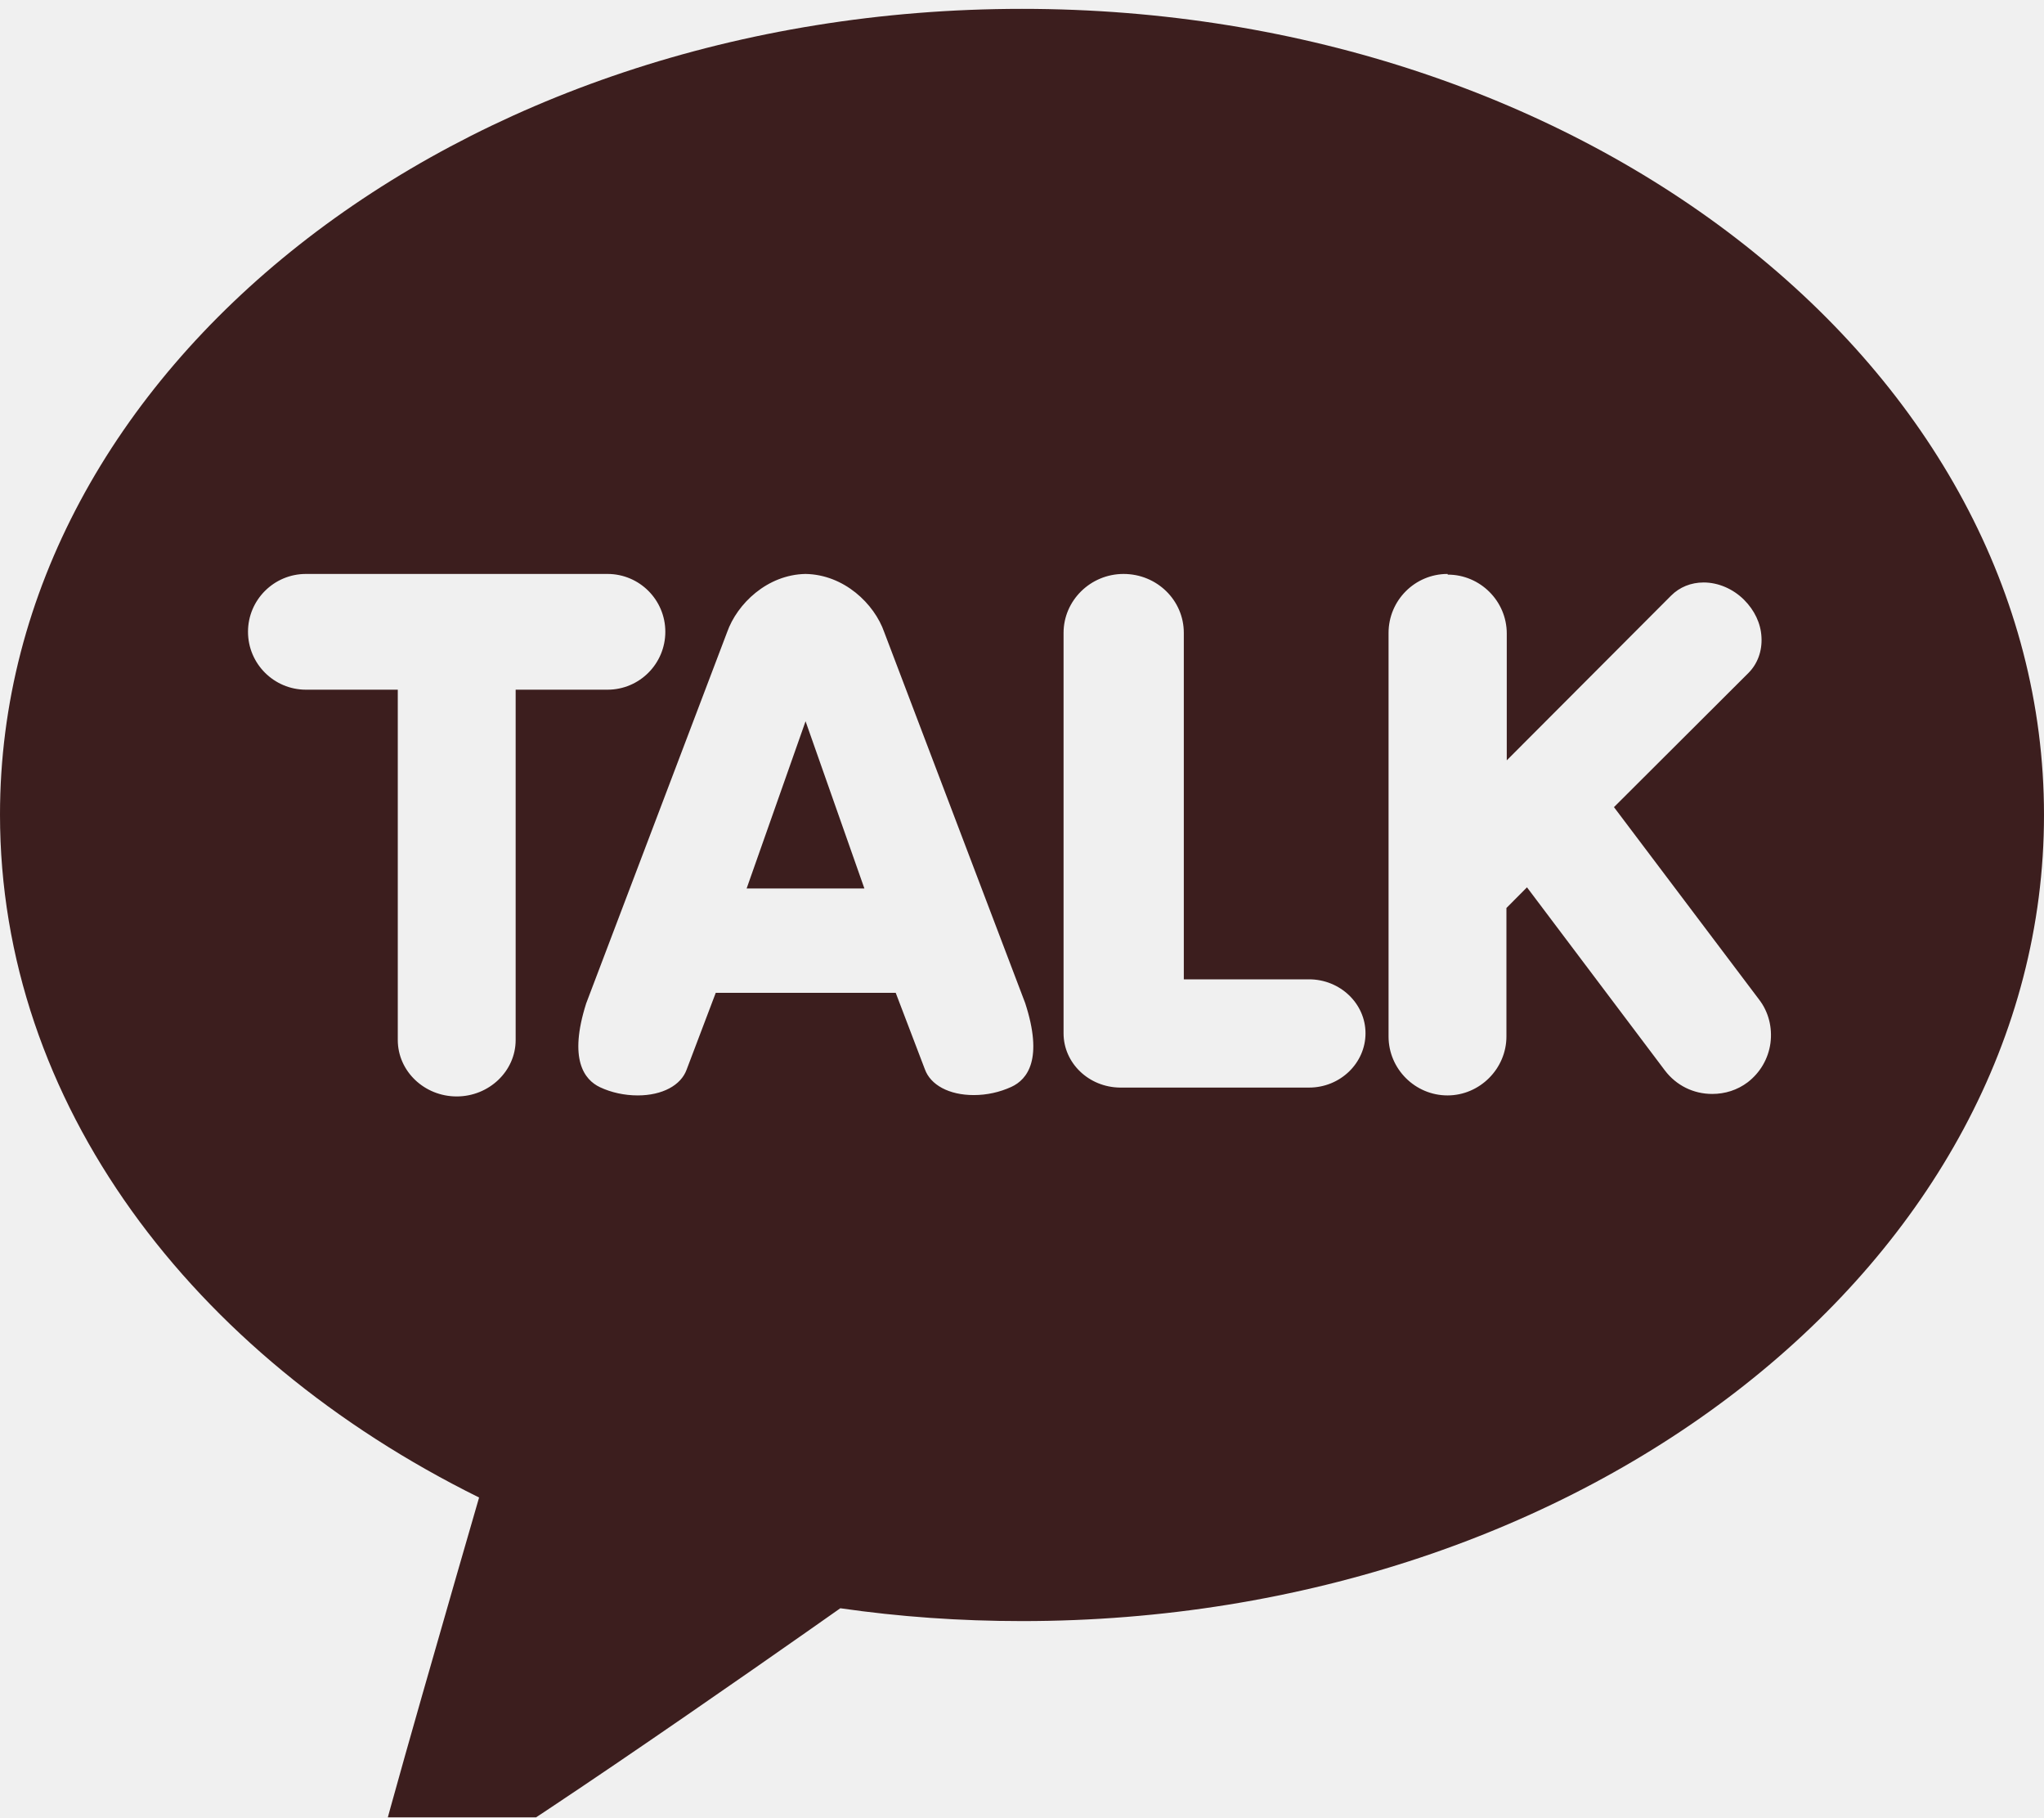
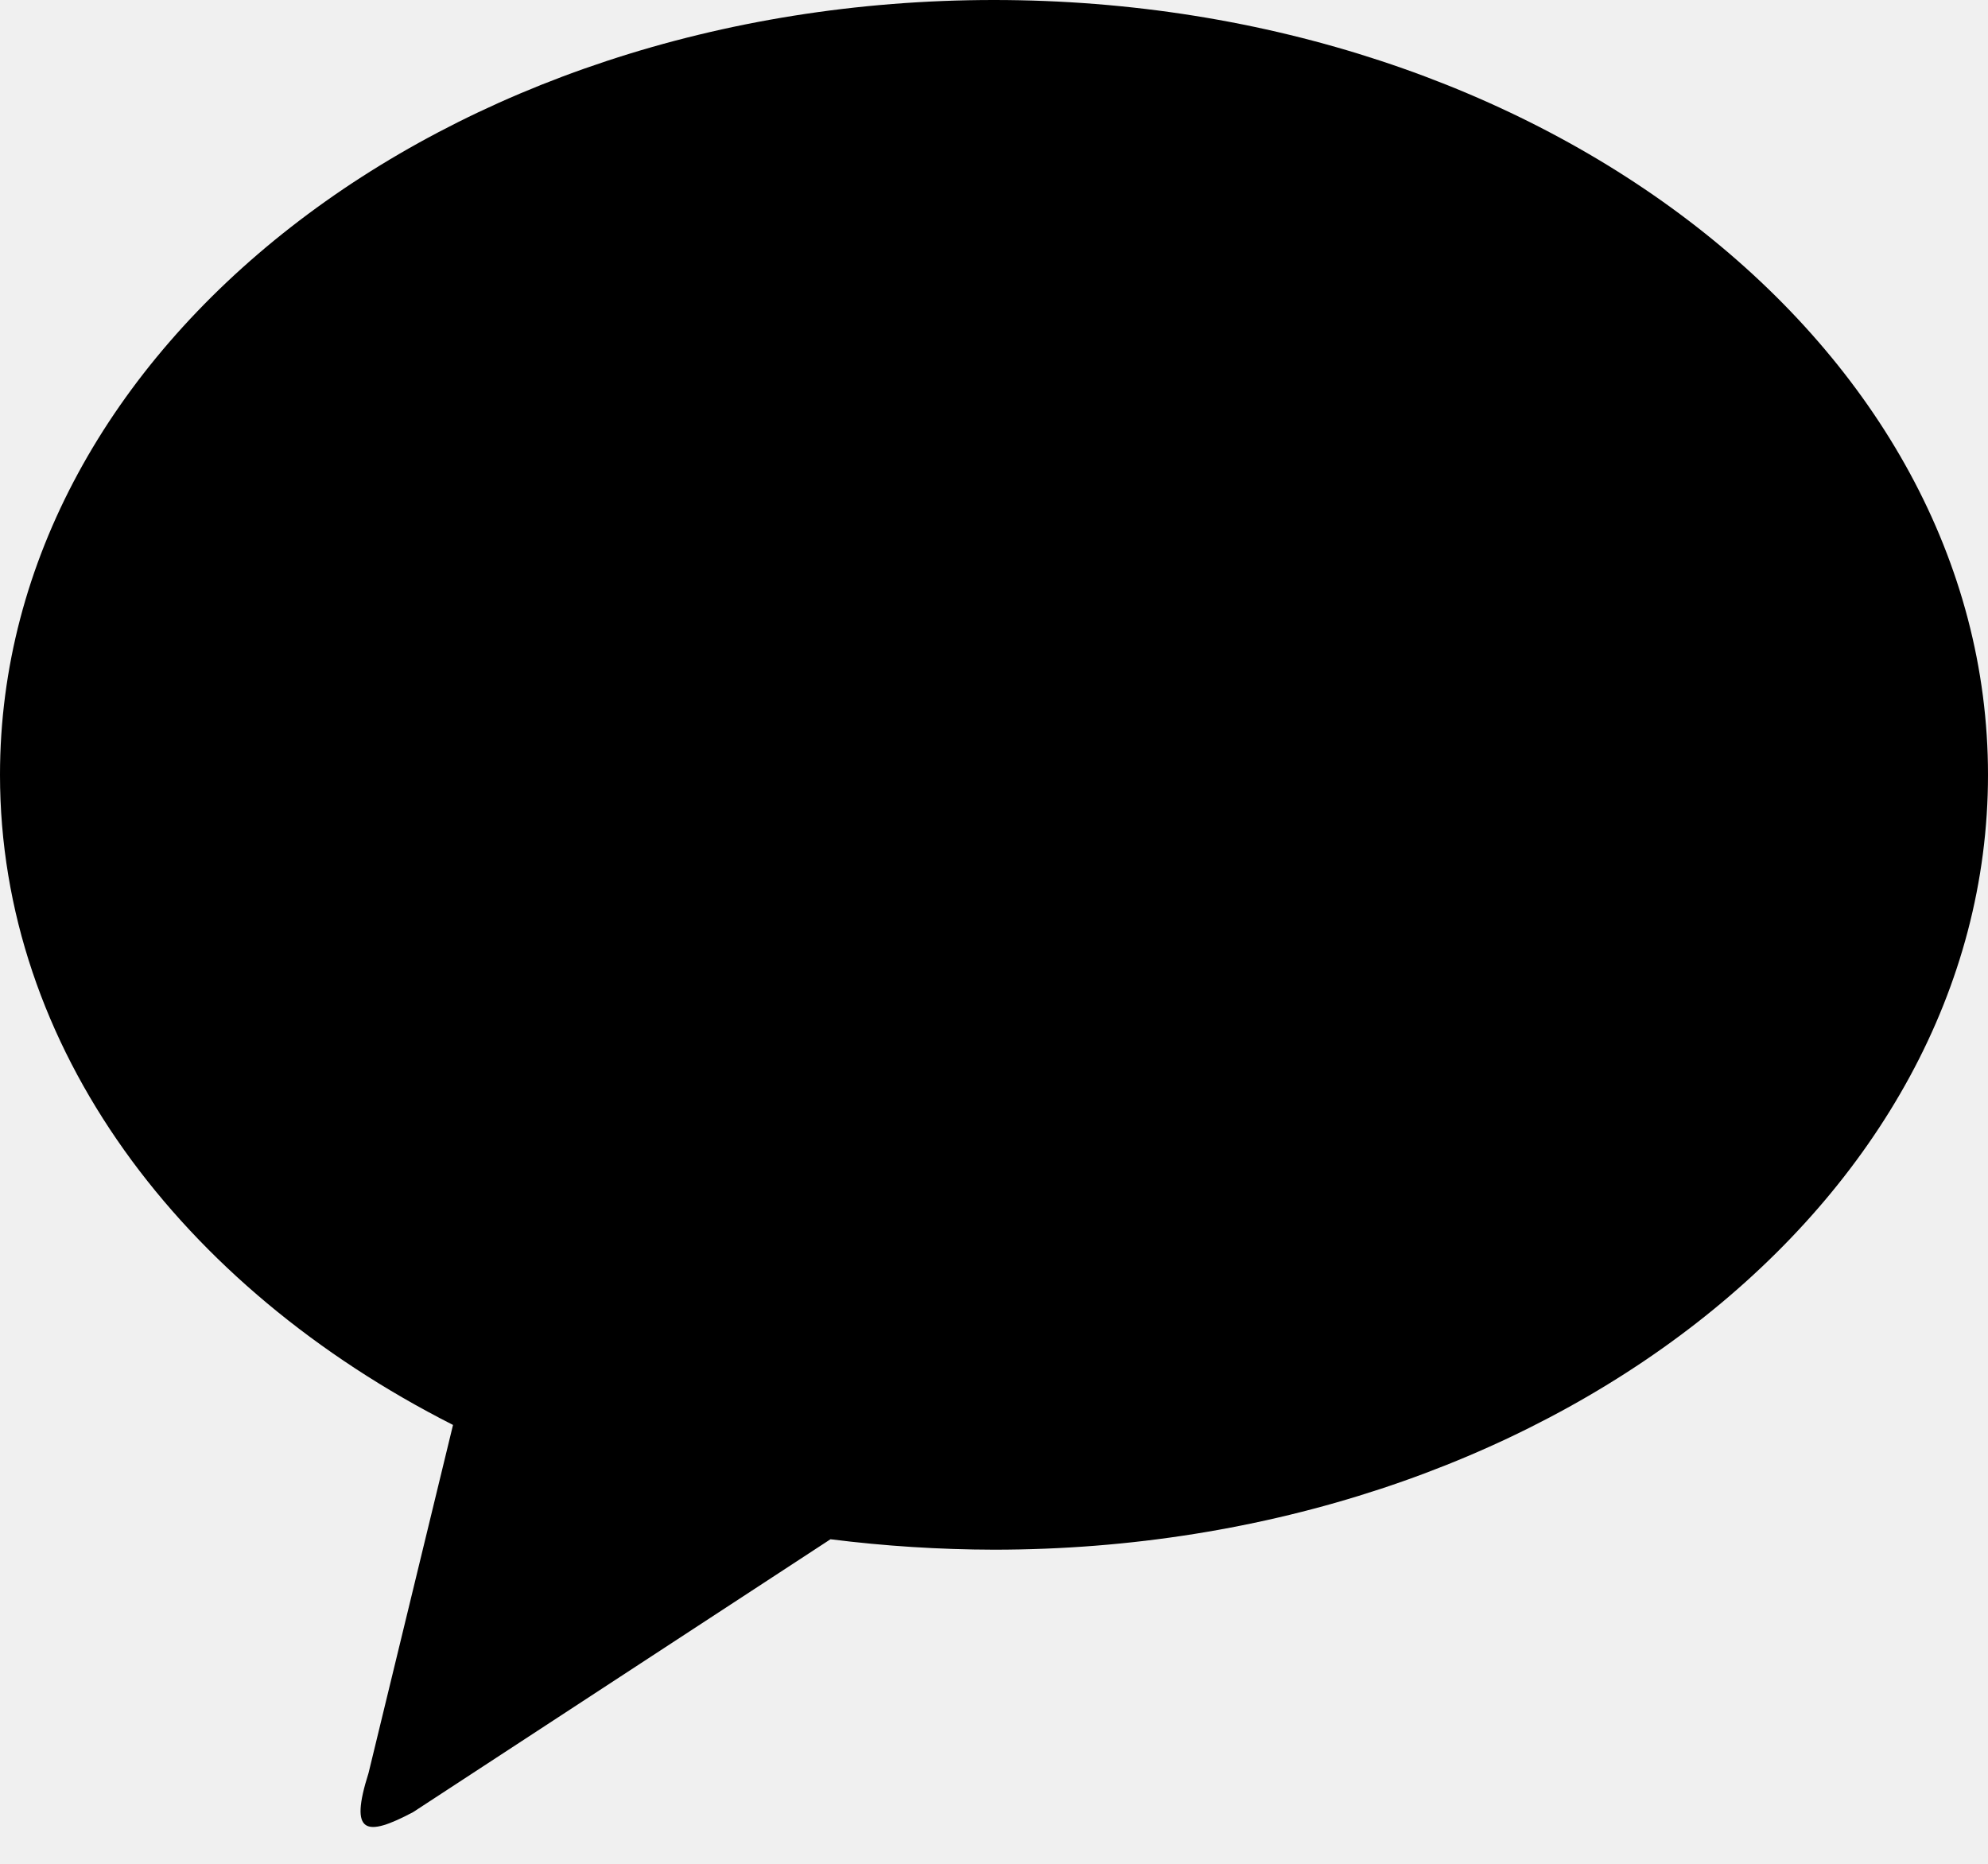
- <svg xmlns="http://www.w3.org/2000/svg" width="18" height="16" viewBox="0 0 18 16" fill="none">
-   <g clip-path="url(#clip0_1049_421)">
-     <path d="M9 0.078C13.972 0.078 18 3.256 18 7.175C18 11.094 13.972 14.272 9 14.272C8.453 14.272 7.919 14.234 7.4 14.159C6.881 14.525 3.881 16.631 3.597 16.672C3.597 16.672 3.481 16.716 3.381 16.659C3.281 16.603 3.3 16.45 3.3 16.45C3.331 16.244 4.081 13.662 4.219 13.184C1.684 11.931 0 9.706 0 7.172C0 3.253 4.028 0.078 9 0.078ZM2.694 5.053C2.413 5.053 2.184 5.281 2.184 5.562C2.184 5.844 2.413 6.072 2.694 6.072H3.503V9.156C3.503 9.431 3.737 9.653 4.022 9.653C4.306 9.653 4.541 9.431 4.541 9.156V6.072H5.35C5.631 6.072 5.859 5.844 5.859 5.562C5.859 5.281 5.631 5.053 5.35 5.053H2.691H2.694ZM7.094 5.053C6.756 5.059 6.491 5.316 6.403 5.566L5.162 8.834C5.006 9.325 5.144 9.506 5.284 9.572C5.384 9.619 5.5 9.644 5.616 9.644C5.831 9.644 5.997 9.556 6.047 9.416L6.303 8.741H7.888L8.144 9.412C8.194 9.553 8.359 9.641 8.575 9.641C8.691 9.641 8.803 9.616 8.906 9.569C9.05 9.503 9.188 9.322 9.028 8.831L7.787 5.566C7.7 5.316 7.434 5.059 7.094 5.053ZM12.747 5.053C12.459 5.053 12.228 5.287 12.228 5.572V9.125C12.228 9.412 12.463 9.644 12.747 9.644C13.031 9.644 13.266 9.409 13.266 9.125V7.994L13.447 7.812L14.662 9.425C14.762 9.556 14.912 9.631 15.078 9.631C15.191 9.631 15.3 9.597 15.391 9.528C15.5 9.444 15.572 9.322 15.591 9.184C15.609 9.047 15.575 8.909 15.491 8.8L14.213 7.106L15.397 5.925C15.478 5.844 15.519 5.731 15.512 5.609C15.506 5.487 15.45 5.372 15.359 5.281C15.262 5.184 15.131 5.128 15.003 5.128C14.891 5.128 14.791 5.169 14.716 5.244L13.269 6.694V5.578C13.269 5.291 13.034 5.059 12.75 5.059L12.747 5.053ZM9.894 5.053C9.603 5.053 9.366 5.287 9.366 5.572V9.097C9.366 9.359 9.588 9.572 9.863 9.575H11.528C11.803 9.575 12.025 9.359 12.025 9.097C12.025 8.834 11.8 8.622 11.528 8.622H10.425V5.572C10.425 5.284 10.188 5.053 9.894 5.053ZM7.612 7.822H6.575L7.094 6.35L7.612 7.822Z" fill="#3C1E1E" />
-   </g>
-   <defs>
-     <clipPath id="clip0_1049_421">
-       <rect width="18" height="16" fill="white" />
-     </clipPath>
-   </defs>
+ <svg xmlns="http://www.w3.org/2000/svg" width="16" height="15" viewBox="0 0 16 15" fill="none">
+   <path d="M7.999 0C12.418 1.22428e-05 16 2.792 16 6.236C16 9.68 12.418 12.472 8 12.472C7.56 12.471 7.12 12.443 6.684 12.388L3.325 14.584C2.944 14.786 2.809 14.764 2.966 14.27L3.646 11.468C1.451 10.355 6.05219e-05 8.428 0 6.236C0 2.793 3.58 0 7.999 0Z" fill="black" />
</svg>
